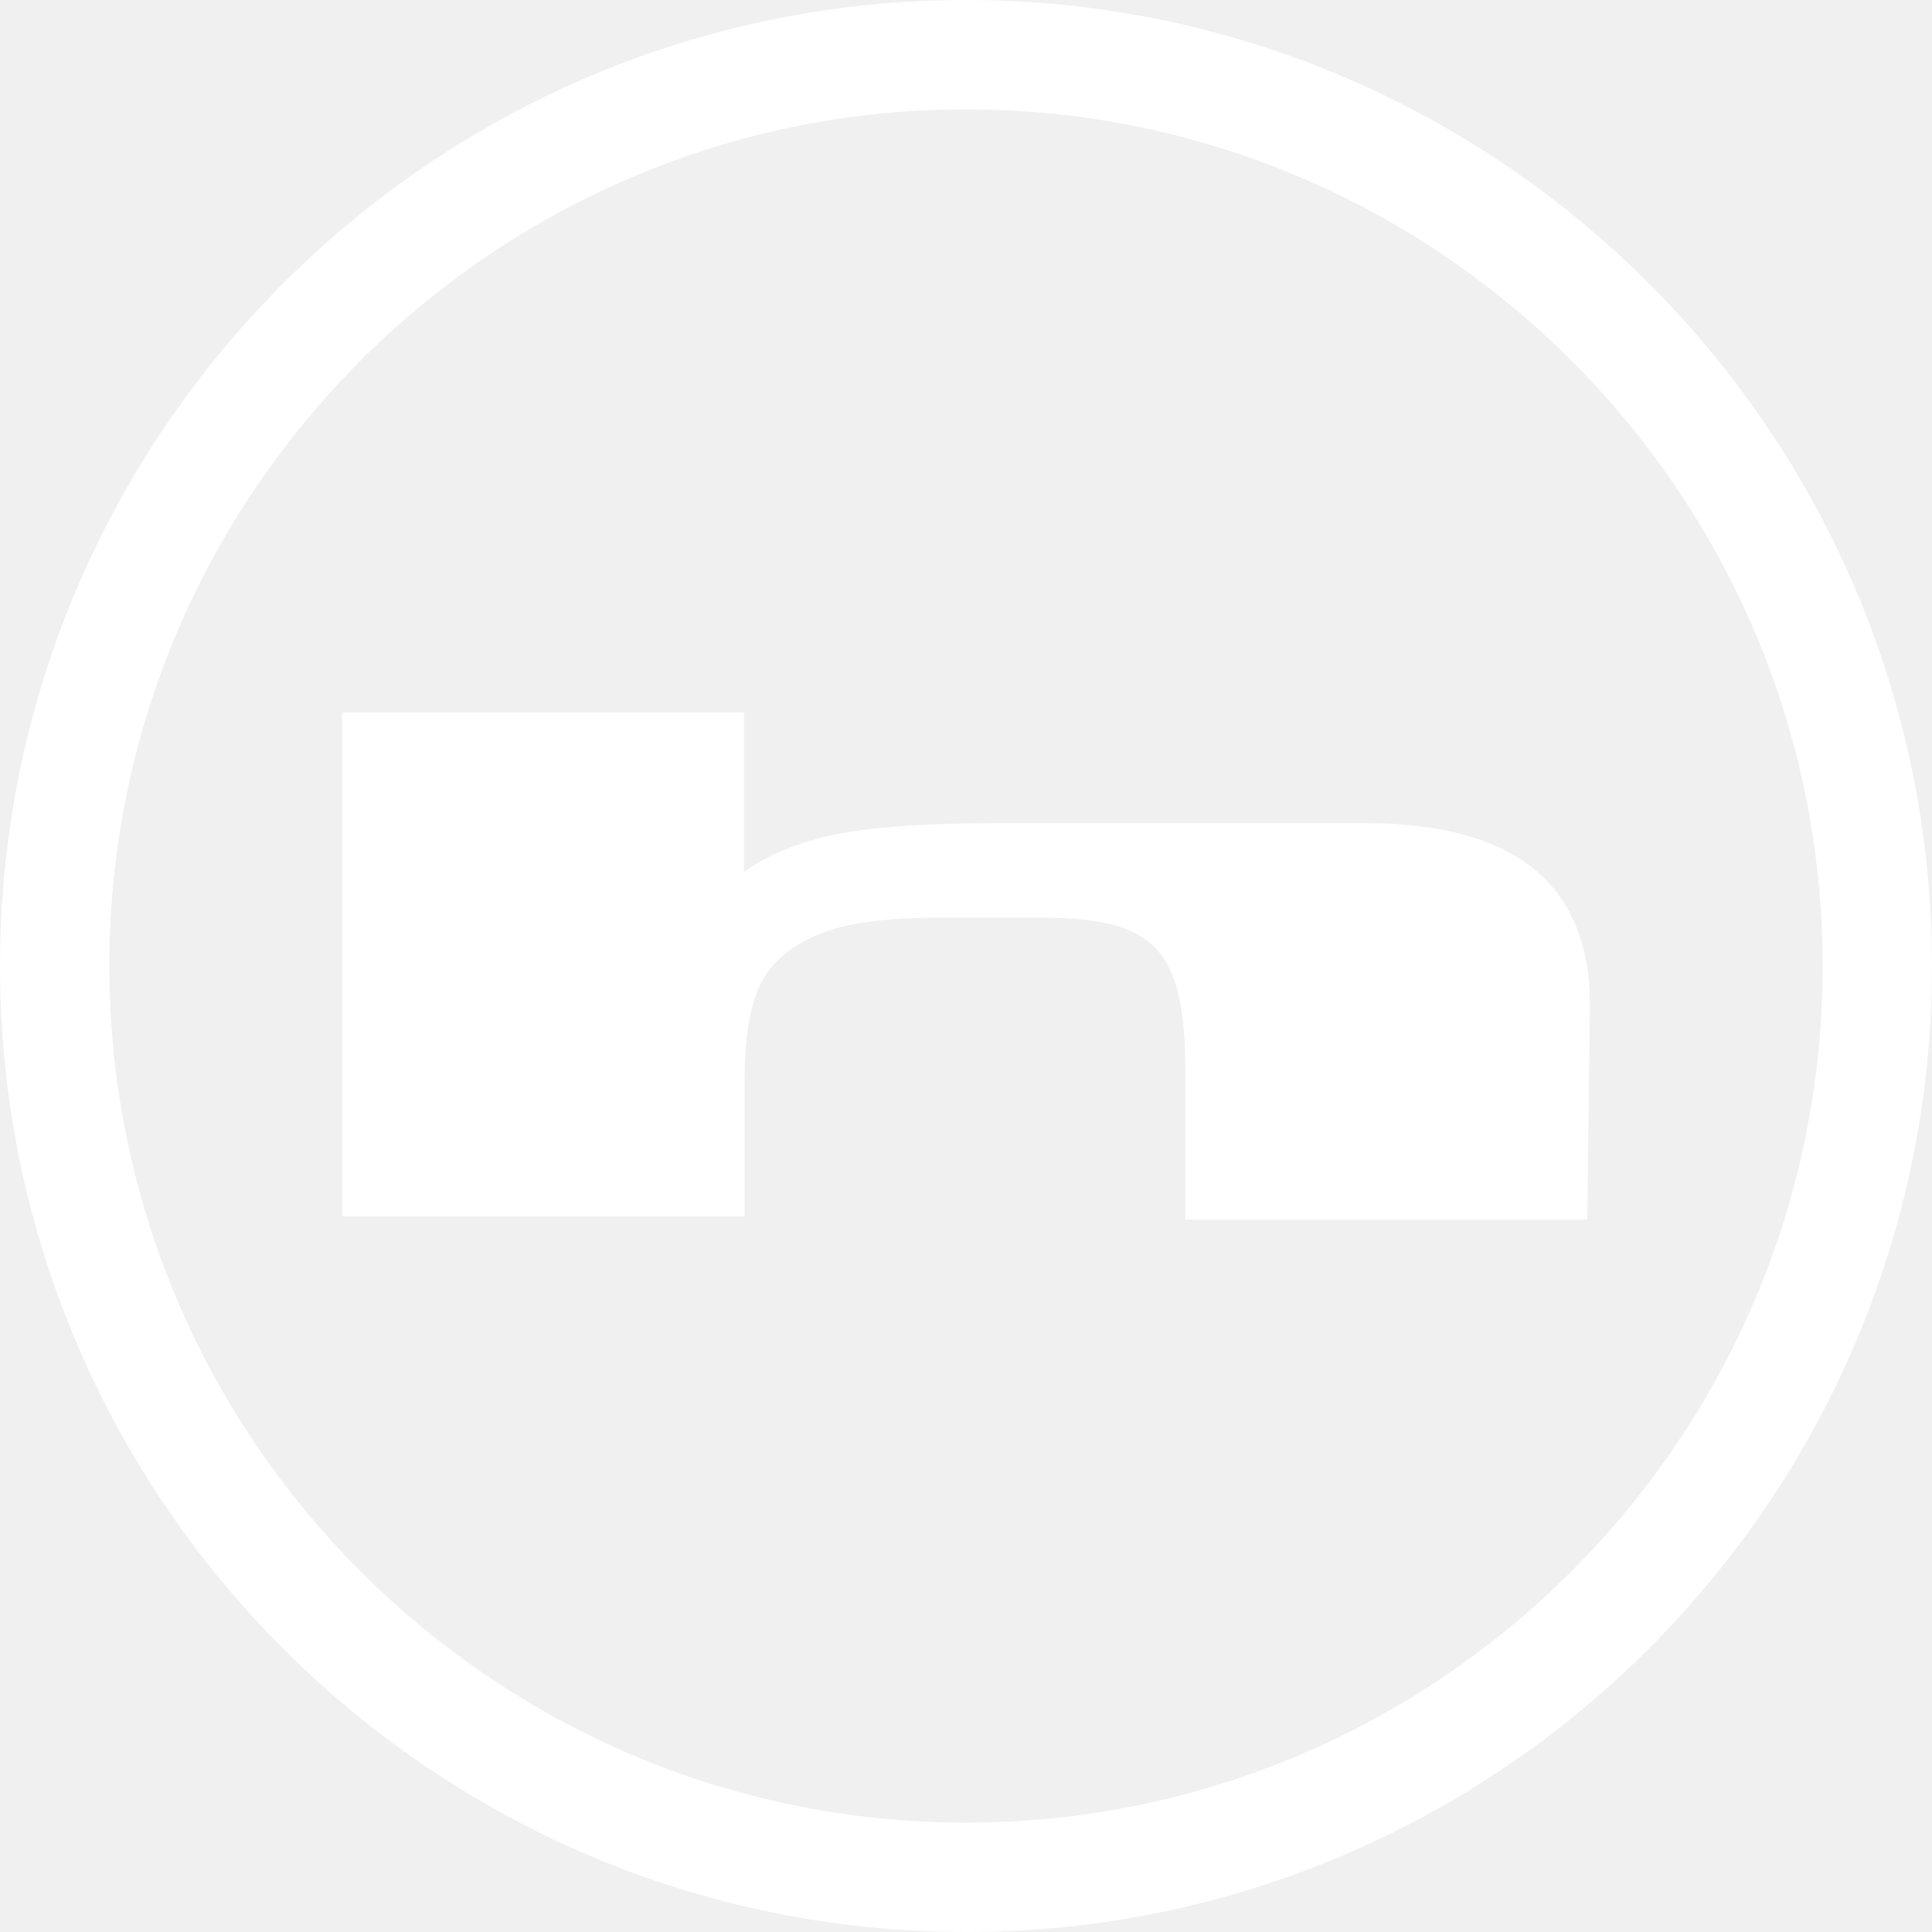
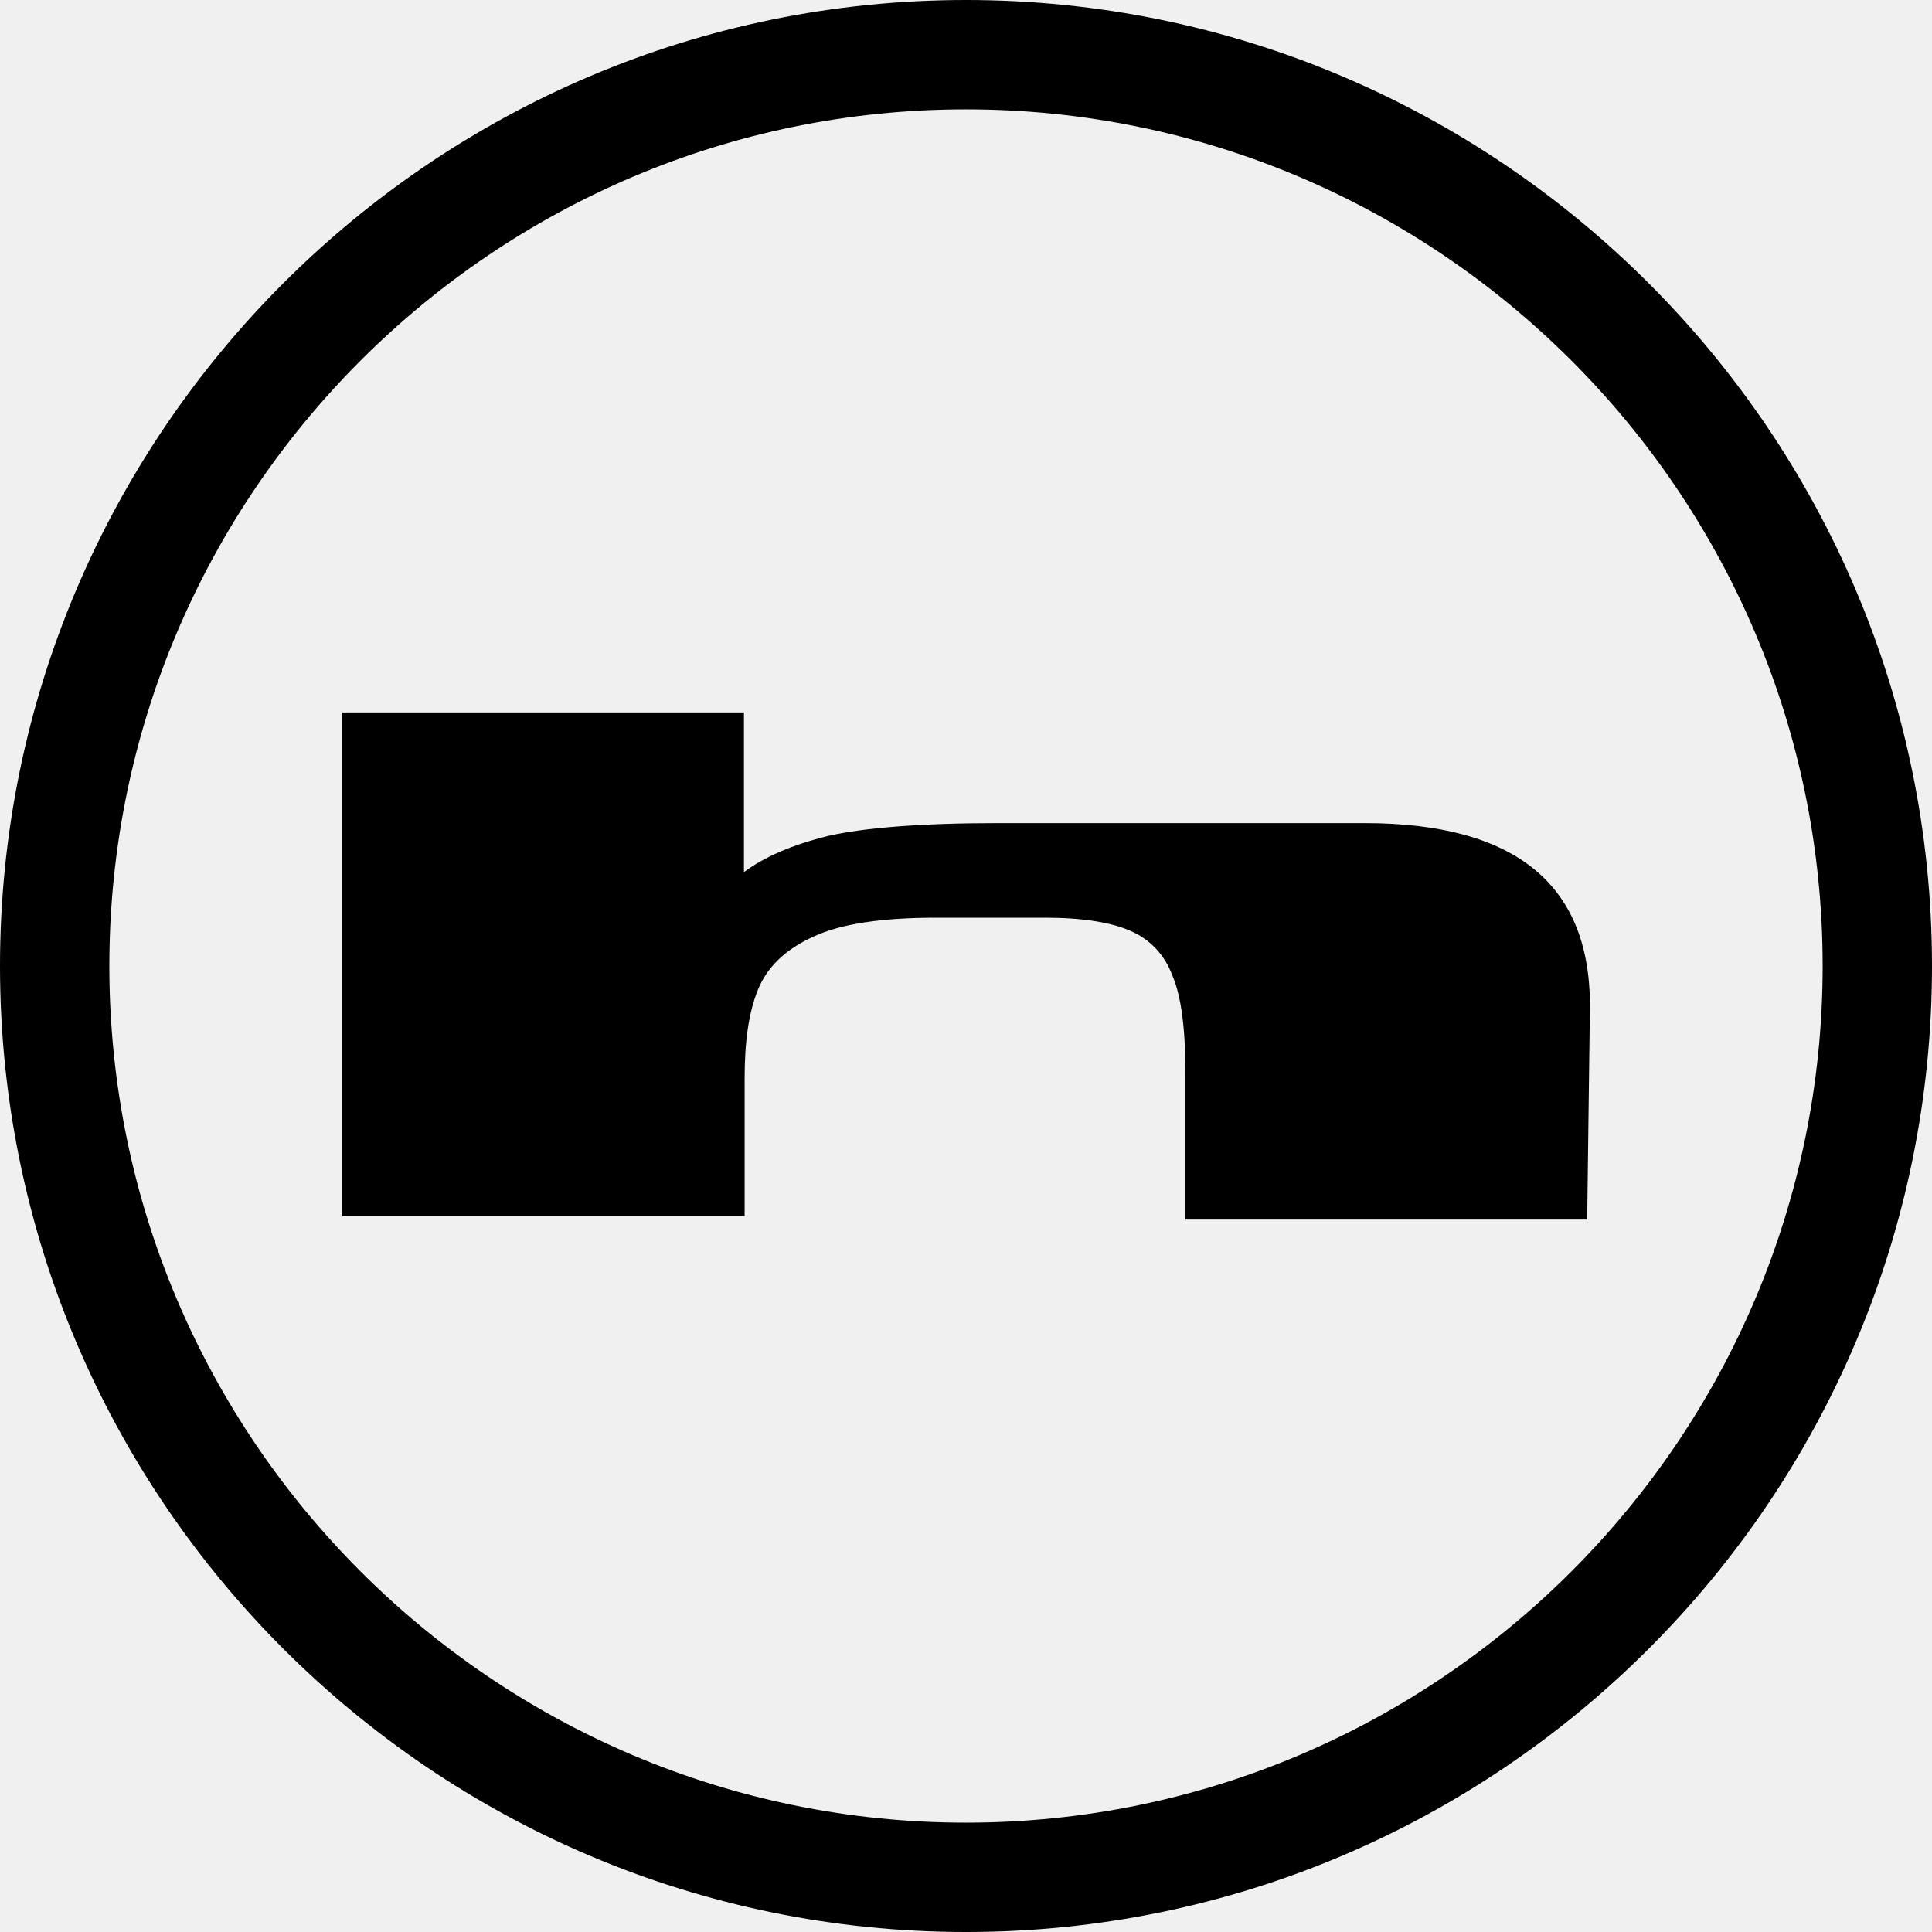
<svg xmlns="http://www.w3.org/2000/svg" version="1.1" id="Layer_1" x="0px" y="0px" viewBox="0 0 288 288" style="enable-background:new 0 0 288 288;" xml:space="preserve">
-   <style type="text/css">
- 	.st0{fill:#FFFFFF;}
- </style>
  <g>
-     <path class="st0" d="M237,150.6l-0.4,31.2h-59.9v-22.2c0-6.2-0.6-11-1.9-14.1c-1.2-3.2-3.3-5.4-6.2-6.7s-7.2-2-12.8-2h-16.2   c-8.1,0-14.2,0.9-18.3,2.8c-4.2,1.9-6.9,4.5-8.3,7.9s-2,7.8-2,13.3v20.5H51v-75.1h59.9V130c3.1-2.3,7.3-4.1,12.6-5.4   c5.3-1.2,13.7-1.9,25.3-1.9h54.6C226.1,122.7,237.3,132,237,150.6z" />
+     <path d="M237,150.6l-0.4,31.2h-59.9v-22.2c0-6.2-0.6-11-1.9-14.1c-1.2-3.2-3.3-5.4-6.2-6.7s-7.2-2-12.8-2h-16.2   c-8.1,0-14.2,0.9-18.3,2.8c-4.2,1.9-6.9,4.5-8.3,7.9s-2,7.8-2,13.3v20.5H51v-75.1h59.9V130c3.1-2.3,7.3-4.1,12.6-5.4   c5.3-1.2,13.7-1.9,25.3-1.9h54.6C226.1,122.7,237.3,132,237,150.6z" />
  </g>
-   <path class="st0" d="M144,288C64.6,288,0,223.4,0,144S64.6,0,144,0s144,64.6,144,144S223.4,288,144,288z M144,16.3  C73.6,16.3,16.3,73.6,16.3,144S73.6,271.7,144,271.7S271.7,214.4,271.7,144S214.4,16.3,144,16.3z" />
+   <path d="M144,288C64.6,288,0,223.4,0,144S64.6,0,144,0s144,64.6,144,144S223.4,288,144,288z M144,16.3C73.6,16.3,16.3,73.6,16.3,144  S73.6,271.7,144,271.7S271.7,214.4,271.7,144S214.4,16.3,144,16.3z" />
</svg>
